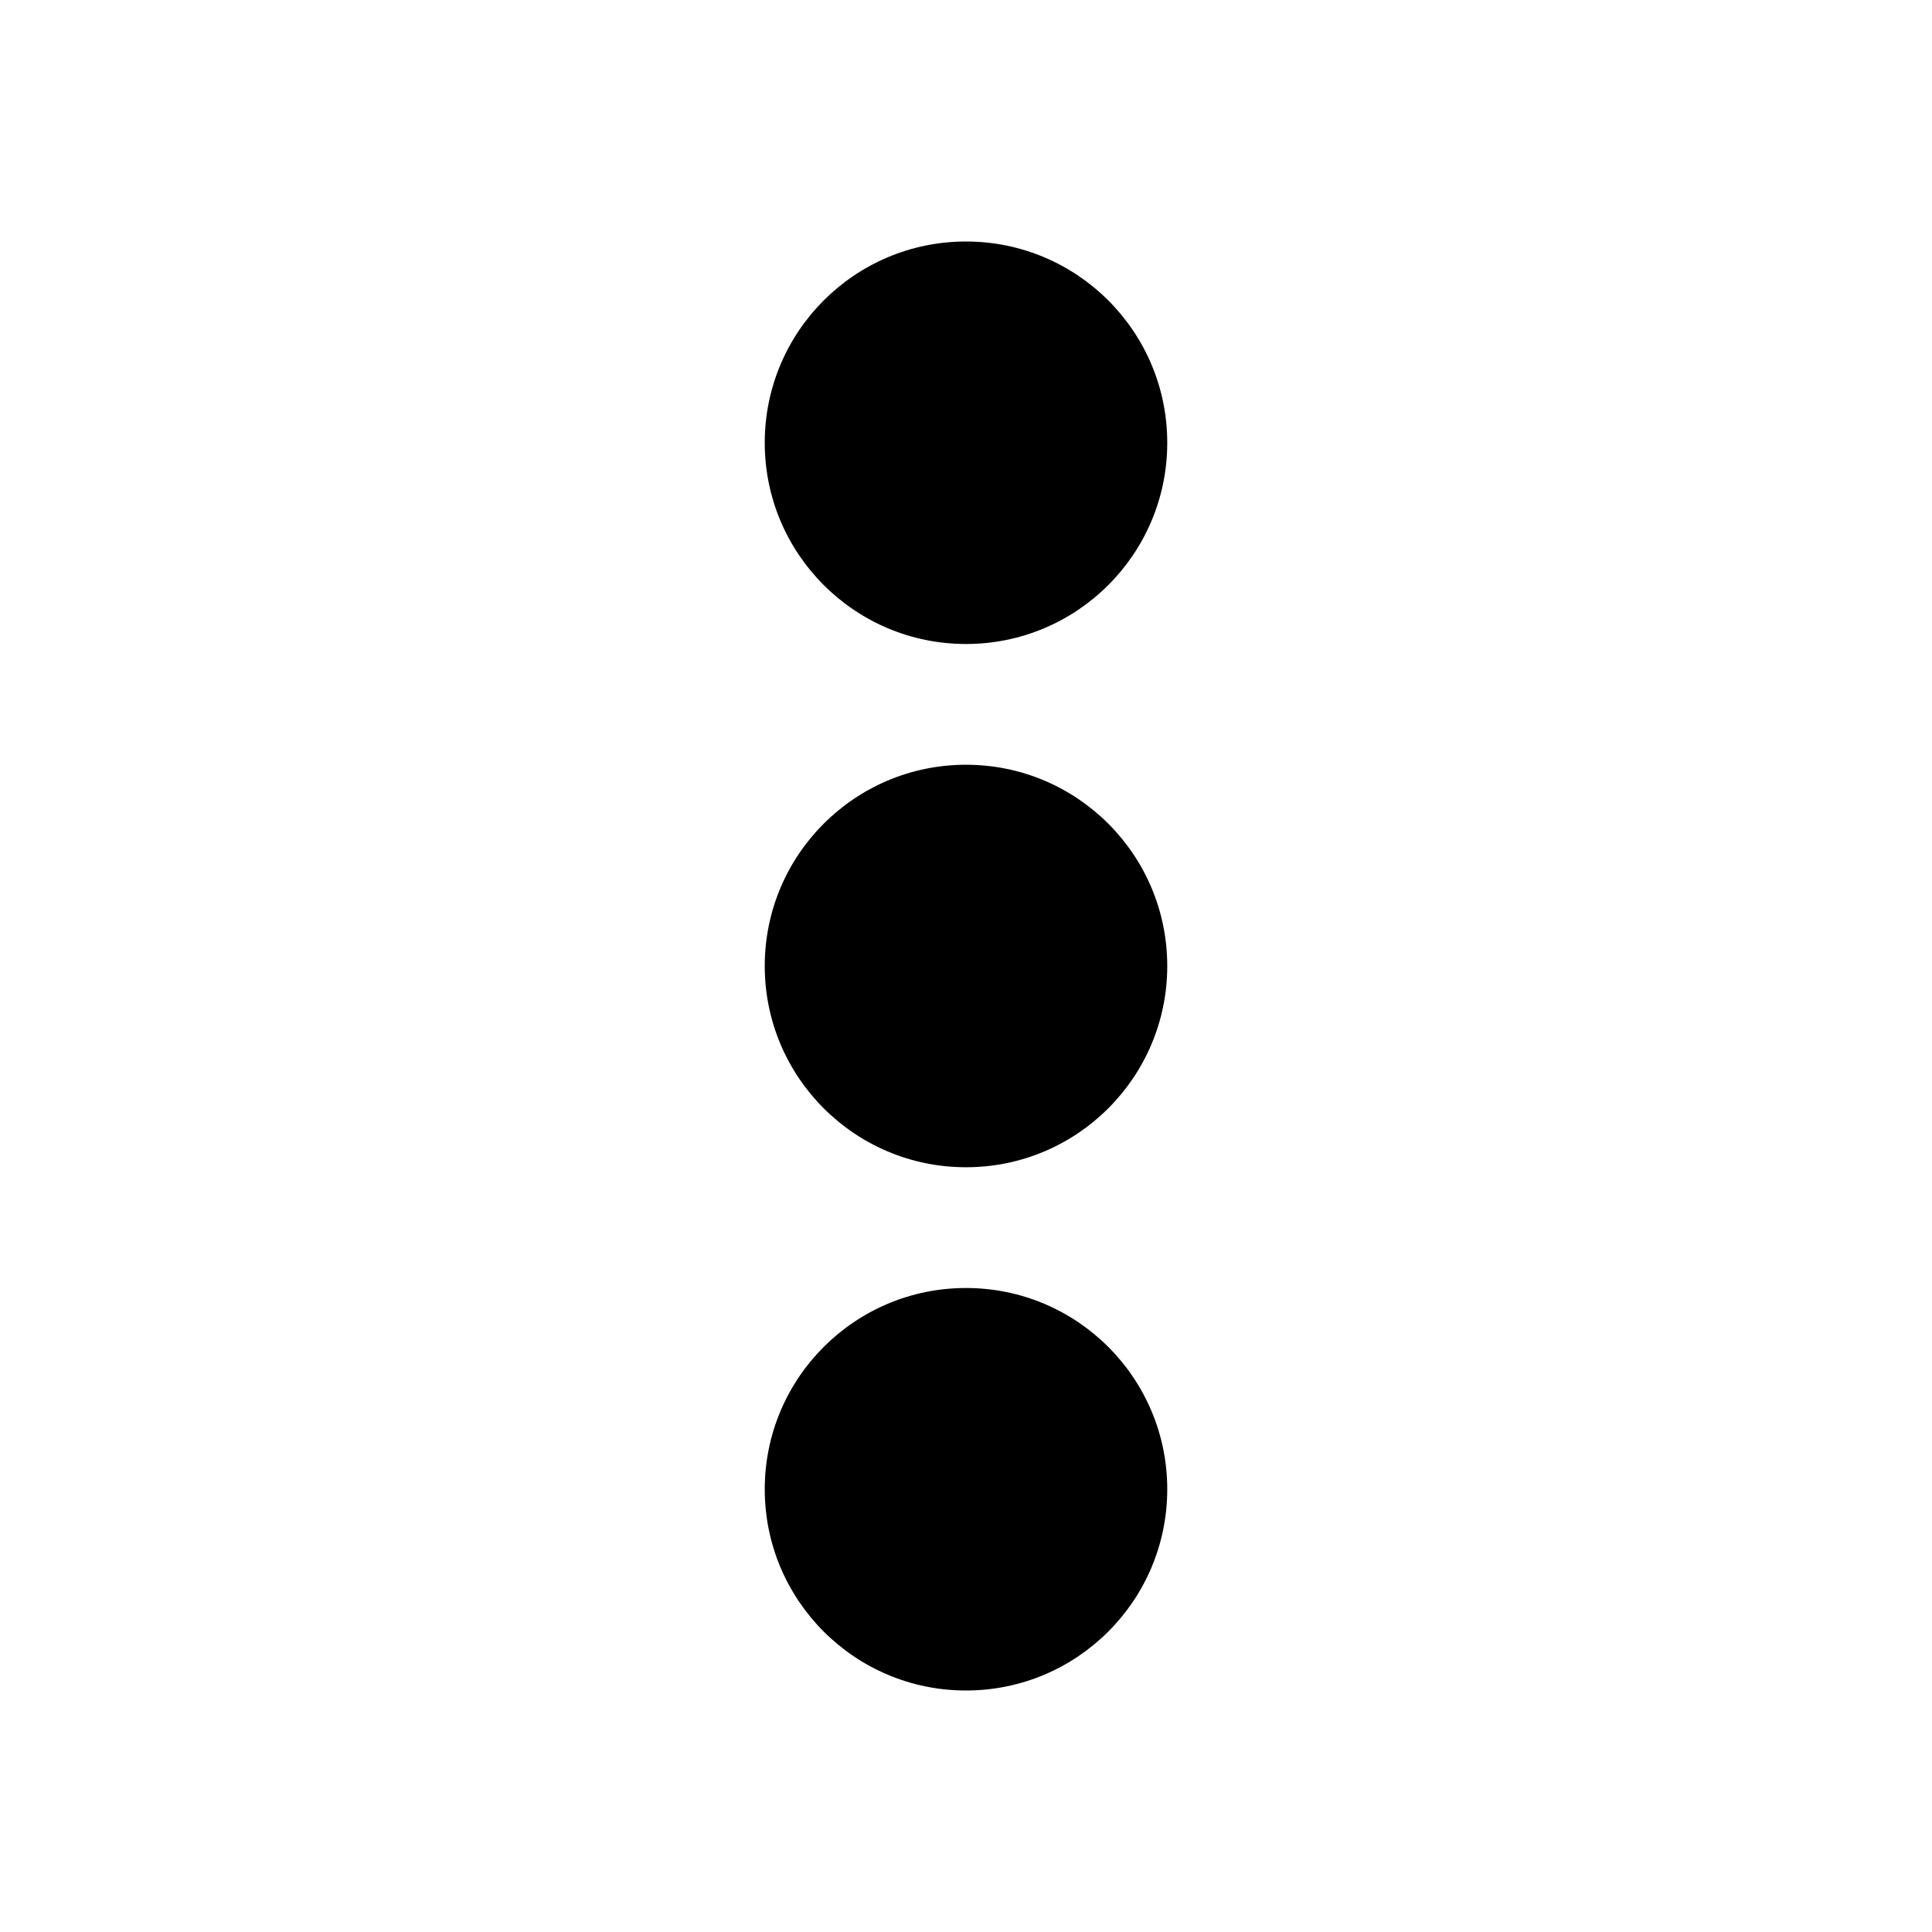
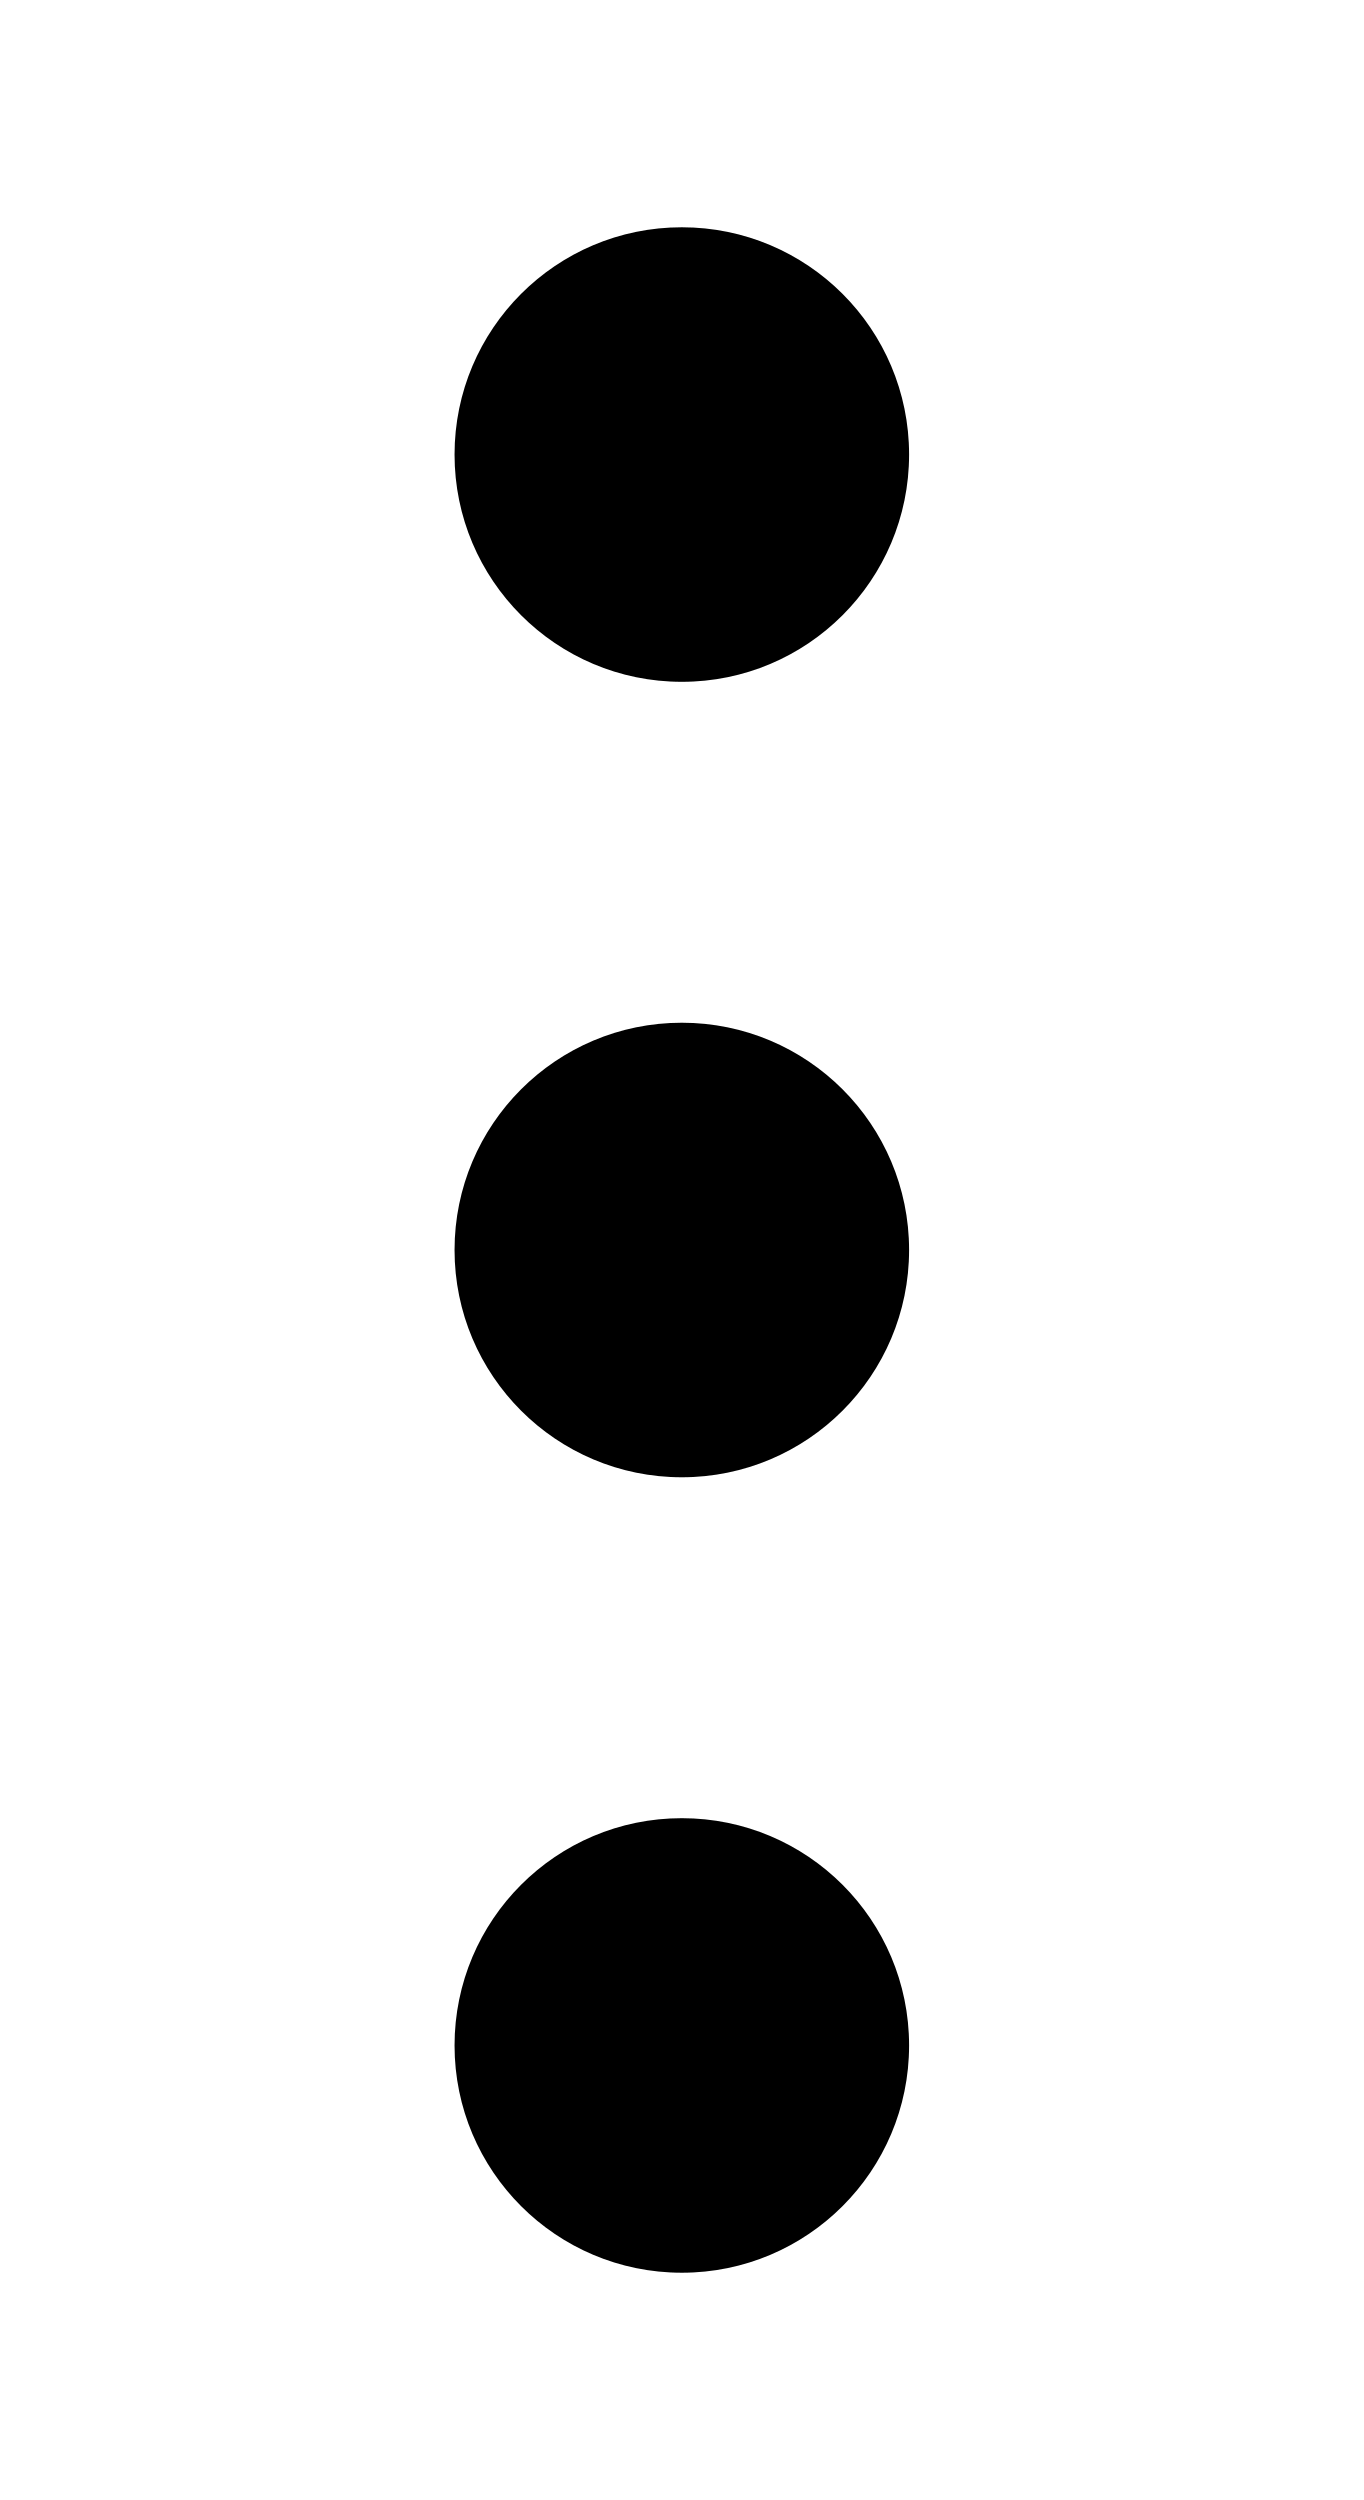
- <svg xmlns="http://www.w3.org/2000/svg" width="24" height="24" viewBox="0 0 24 24" color="#000000">
+ <svg xmlns="http://www.w3.org/2000/svg" width="12" height="22" viewBox="0 0 12 22" color="#000000">
  <g fill="currentColor" stroke="none">
-     <circle cx="12" cy="5.5" r="2.5" />
-     <circle cx="12" cy="12" r="2.5" />
-     <circle cx="12" cy="18.5" r="2.5" />
+     <circle cx="6" cy="4" r="2" />
+     <circle cx="6" cy="11" r="2" />
+     <circle cx="6" cy="18" r="2" />
  </g>
</svg>
